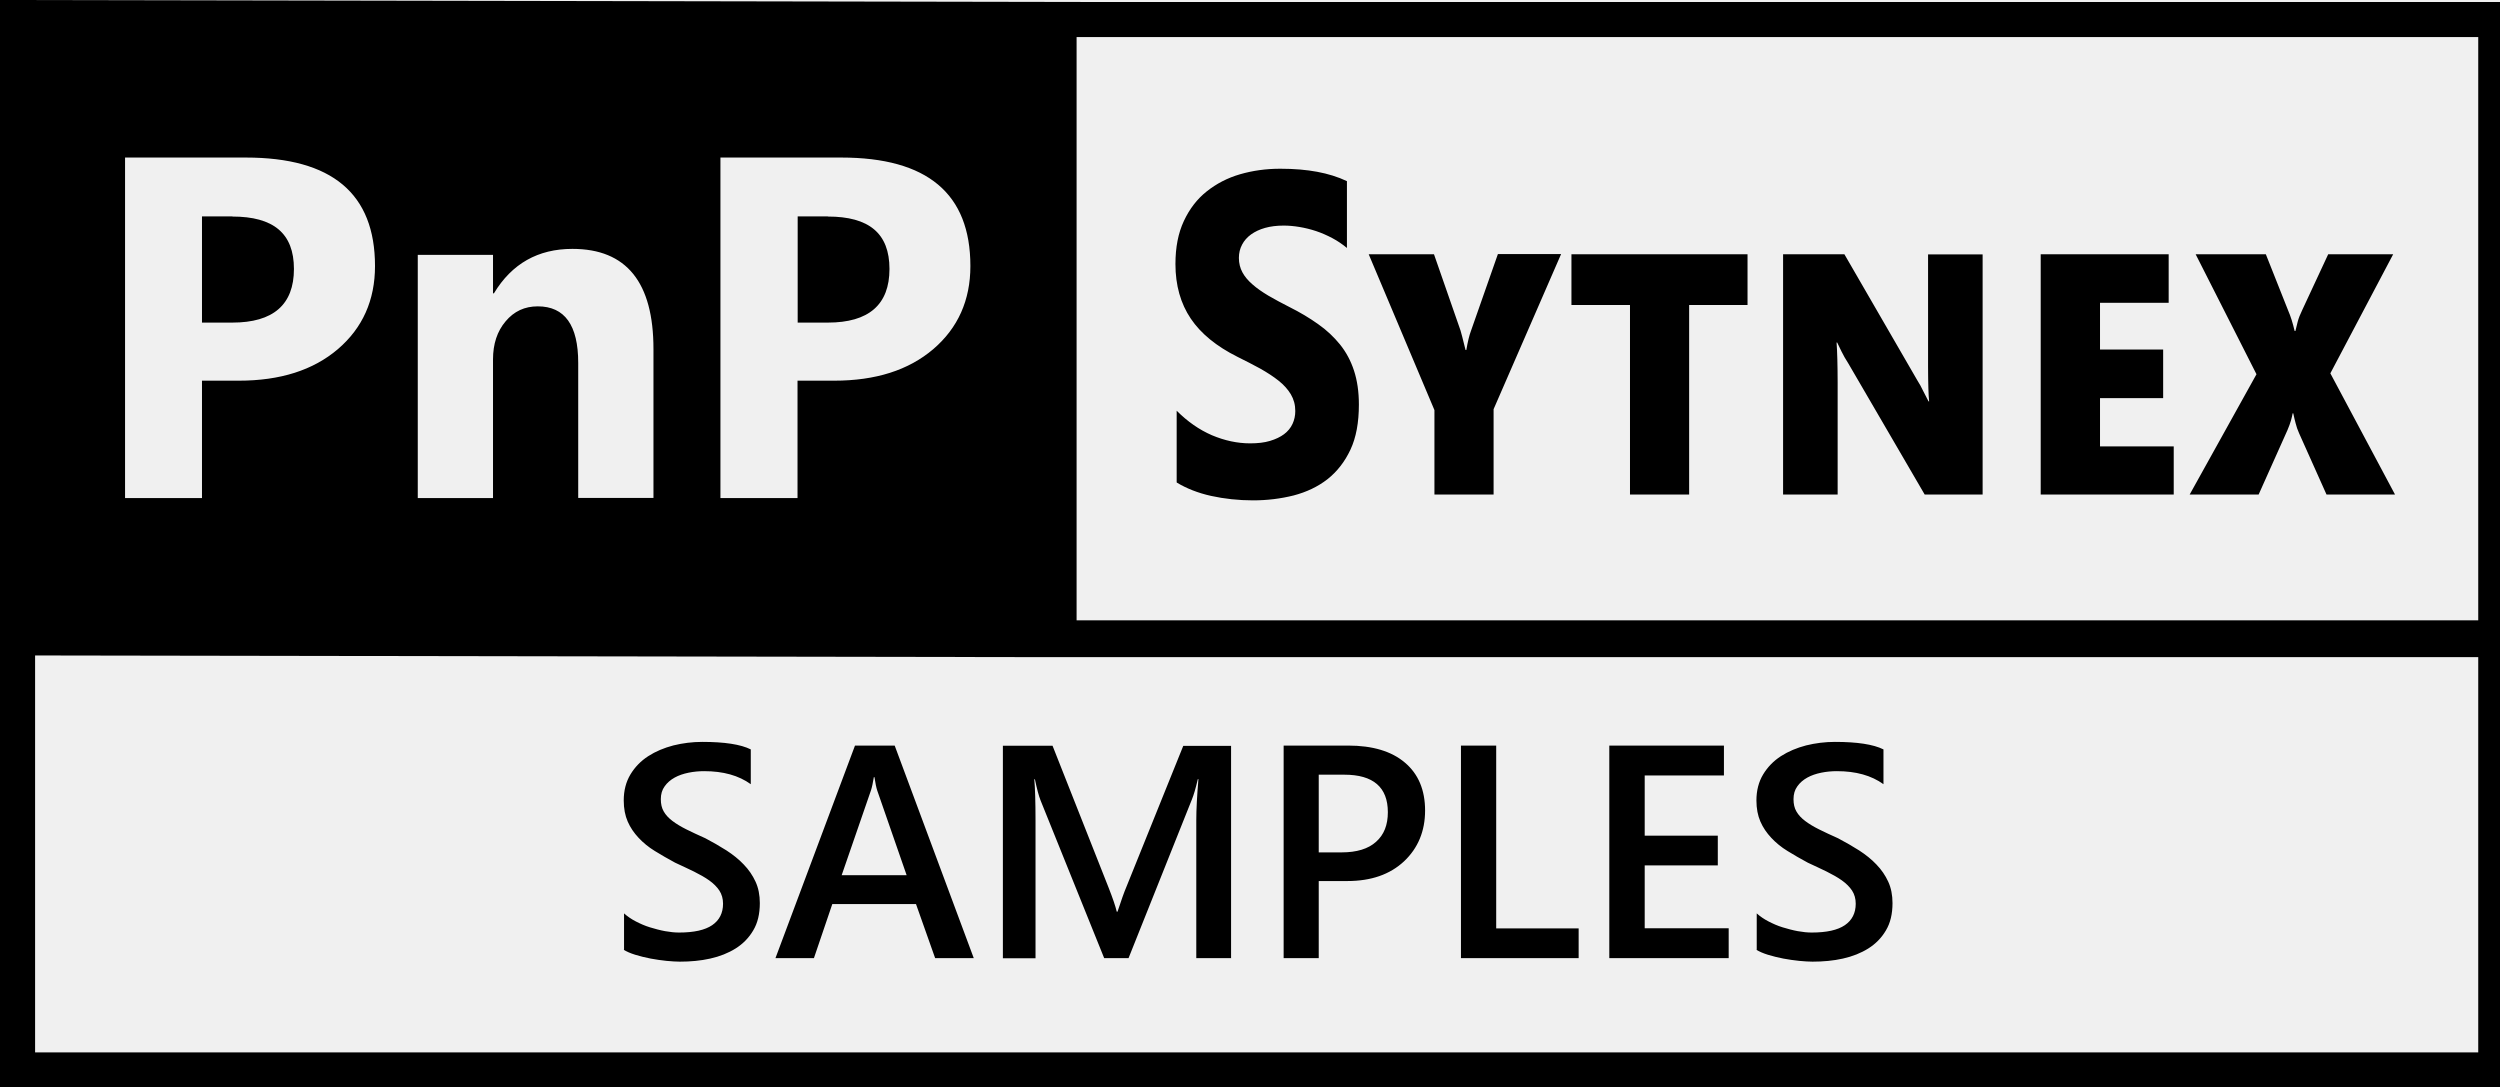
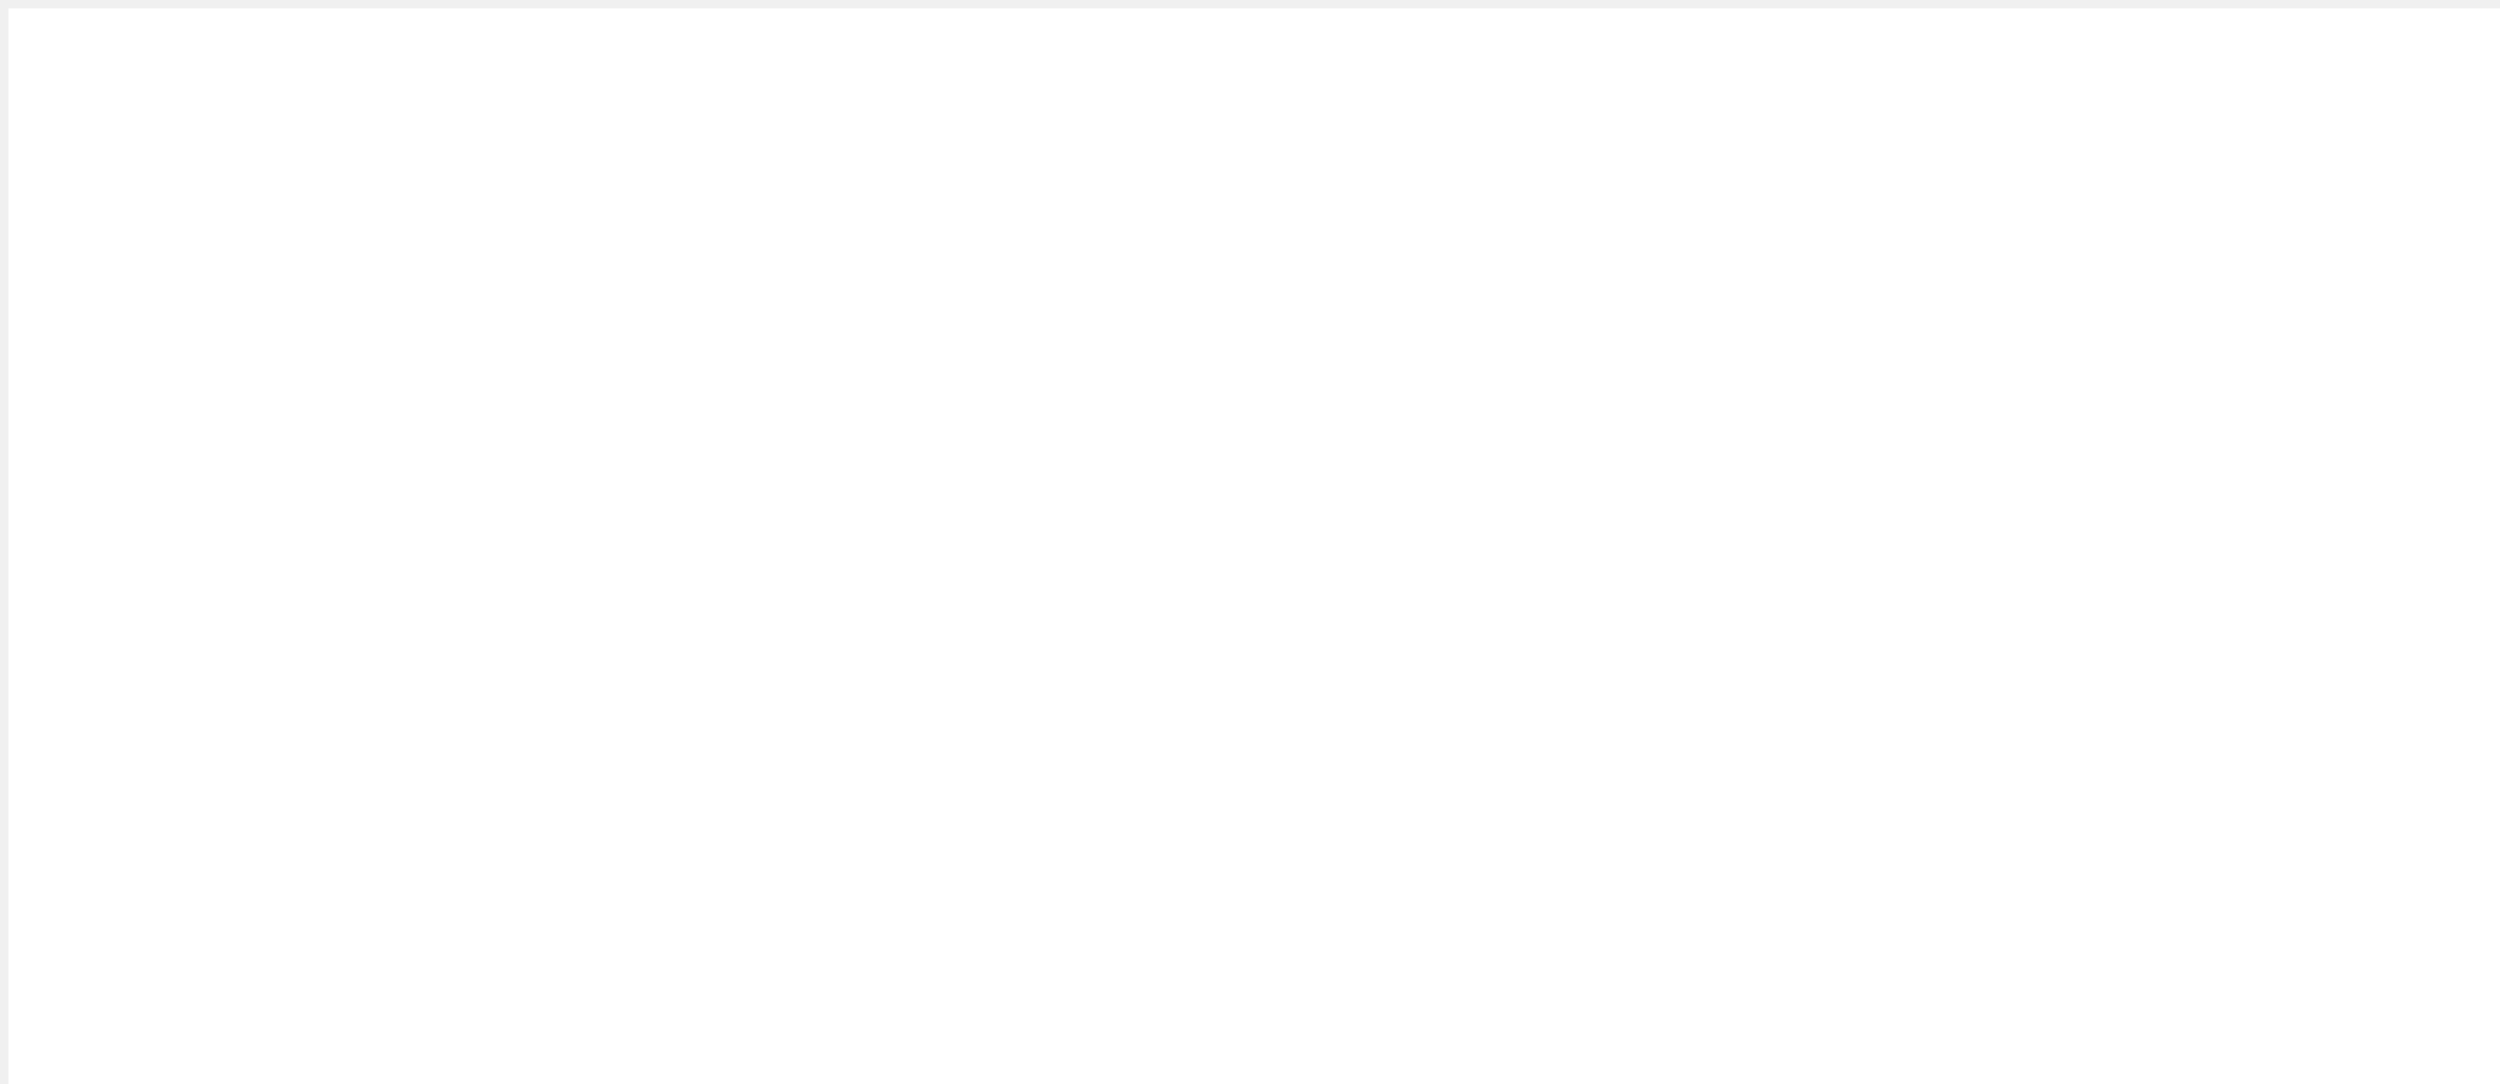
- <svg xmlns="http://www.w3.org/2000/svg" id="Layer_1" data-name="Layer 1" height="40" viewBox="0 0 163.13 70.88">
-   <defs>
-     <style>.cls-1{fill:#fff;}</style>
-   </defs>
-   <g id="PnP_Syntex_Samples" data-name="PnP Syntex Samples">
-     <path class="d" d="m40.72,61.97v-2.37c.21.19.47.37.76.52.29.15.6.29.93.39s.66.19.99.25.63.09.91.09c.97,0,1.69-.16,2.16-.48s.71-.79.71-1.4c0-.33-.08-.61-.24-.86-.16-.24-.38-.46-.66-.66-.28-.2-.62-.39-1-.58-.38-.18-.79-.38-1.23-.58-.47-.25-.91-.51-1.32-.76s-.76-.54-1.06-.86-.54-.67-.71-1.06c-.17-.39-.26-.85-.26-1.38,0-.65.15-1.22.44-1.7.29-.48.68-.88,1.16-1.19.48-.31,1.03-.54,1.64-.7.61-.15,1.24-.23,1.88-.23,1.45,0,2.51.16,3.17.49v2.27c-.79-.57-1.8-.85-3.04-.85-.34,0-.68.03-1.02.1s-.64.17-.91.32c-.27.15-.49.34-.65.57-.17.23-.25.51-.25.84,0,.31.06.58.19.8.13.23.32.43.57.62.25.19.55.37.91.55s.77.37,1.24.58c.48.25.94.52,1.37.79.43.28.81.58,1.13.92.33.34.58.71.77,1.12.19.41.28.88.28,1.4,0,.7-.14,1.3-.43,1.78-.28.48-.67.88-1.15,1.18-.48.3-1.03.52-1.66.66-.62.14-1.29.2-1.98.2-.23,0-.52-.02-.86-.05s-.69-.09-1.04-.15c-.35-.07-.69-.15-1.01-.25-.32-.1-.57-.21-.76-.33Zm22.82.55h-2.52l-1.25-3.53h-5.46l-1.2,3.53h-2.51l5.19-13.87h2.59l5.16,13.87Zm-4.38-5.41l-1.92-5.53c-.06-.18-.12-.47-.18-.87h-.04c-.06.37-.12.66-.19.87l-1.91,5.53h4.25Zm21.18,5.41h-2.28v-8.98c0-.74.05-1.63.14-2.7h-.04c-.14.61-.27,1.04-.38,1.31l-4.14,10.37h-1.59l-4.15-10.29c-.12-.3-.24-.76-.37-1.38h-.04c.05.55.08,1.46.08,2.72v8.96h-2.13v-13.87h3.24l3.65,9.24c.28.71.46,1.24.54,1.59h.05c.24-.73.43-1.27.58-1.62l3.71-9.2h3.12v13.87Zm5.71-5.03v5.03h-2.29v-13.87h4.21c1.59,0,2.83.37,3.7,1.11.88.74,1.32,1.79,1.32,3.13s-.46,2.45-1.37,3.31c-.92.86-2.15,1.29-3.71,1.29h-1.85Zm0-6.94v5.07h1.49c.99,0,1.74-.23,2.25-.69.52-.46.77-1.1.77-1.93,0-1.63-.95-2.45-2.84-2.45h-1.67Zm16.96,11.97h-7.68v-13.87h2.3v11.93h5.38v1.94Zm9.79,0h-7.79v-13.87h7.48v1.95h-5.17v3.93h4.77v1.94h-4.77v4.1h5.48v1.94Zm1.83-.55v-2.37c.21.19.47.37.76.52.29.15.6.29.93.39s.66.19.99.25.63.09.91.09c.97,0,1.69-.16,2.16-.48s.71-.79.71-1.4c0-.33-.08-.61-.24-.86-.16-.24-.38-.46-.66-.66-.28-.2-.62-.39-1-.58-.38-.18-.79-.38-1.23-.58-.47-.25-.91-.51-1.32-.76s-.76-.54-1.06-.86-.54-.67-.71-1.06c-.17-.39-.26-.85-.26-1.38,0-.65.15-1.22.44-1.7.29-.48.68-.88,1.16-1.19.48-.31,1.03-.54,1.64-.7.61-.15,1.24-.23,1.88-.23,1.45,0,2.51.16,3.17.49v2.27c-.79-.57-1.8-.85-3.04-.85-.34,0-.68.03-1.02.1s-.64.17-.91.32c-.27.15-.49.34-.65.57-.17.23-.25.51-.25.84,0,.31.06.58.19.8.13.23.32.43.57.62.25.19.55.37.91.55s.77.37,1.24.58c.48.25.94.52,1.37.79.43.28.81.58,1.13.92.33.34.58.71.77,1.12.19.41.28.88.28,1.4,0,.7-.14,1.3-.43,1.78-.28.48-.67.88-1.15,1.18-.48.3-1.03.52-1.66.66-.62.14-1.29.2-1.98.2-.23,0-.52-.02-.86-.05s-.69-.09-1.04-.15c-.35-.07-.69-.15-1.01-.25-.32-.1-.57-.21-.76-.33ZM54.02,14.12h-1.97v6.93h1.97c2.67,0,4.02-1.17,4.02-3.5s-1.34-3.42-4.02-3.42Zm-38.86,0h-1.98v6.93h1.98c2.67,0,4.02-1.17,4.02-3.5s-1.34-3.42-4.02-3.42ZM70.25.13h0S0,0,0,0v40.48h0v30.47h163.99V.13h-93.74Zm-23.23,10.15h7.87c5.62,0,8.43,2.35,8.43,7.08,0,2.23-.81,4.04-2.42,5.42-1.62,1.38-3.77,2.06-6.47,2.06h-2.39v7.66h-5.03V10.28Zm-19.76,6.35h4.91v2.51h.06c1.17-1.94,2.88-2.9,5.12-2.9,3.53,0,5.29,2.18,5.29,6.54v9.71h-4.91v-8.81c0-2.46-.88-3.69-2.64-3.69-.85,0-1.55.32-2.1.98-.55.65-.82,1.48-.82,2.48v9.05h-4.91v-15.87Zm-19.09-6.35h7.87c5.62,0,8.43,2.35,8.43,7.08,0,2.23-.81,4.04-2.42,5.42-1.62,1.38-3.77,2.06-6.47,2.06h-2.4v7.66h-5.02V10.28Zm153.54,58.39H2.29v-25.9l65.65.11h0s93.77,0,93.77,0v25.78Zm-91.46-28.19V2.42h91.46v38.06h-91.46Zm6.53-9.01v-4.67c.71.71,1.47,1.24,2.3,1.6.83.35,1.66.53,2.5.53.49,0,.93-.05,1.29-.16.37-.11.68-.26.92-.44.25-.19.43-.41.55-.67.12-.26.18-.54.18-.84,0-.41-.1-.77-.29-1.09-.19-.32-.46-.62-.8-.89-.34-.27-.74-.53-1.2-.79-.46-.25-.96-.51-1.49-.77-1.36-.68-2.38-1.51-3.04-2.49s-1-2.17-1-3.56c0-1.09.18-2.02.55-2.81s.86-1.43,1.49-1.93,1.35-.88,2.18-1.12c.83-.24,1.7-.36,2.62-.36s1.71.07,2.41.2c.7.13,1.35.33,1.94.61v4.36c-.29-.24-.61-.46-.95-.64-.34-.18-.7-.34-1.06-.46-.36-.12-.73-.21-1.09-.27-.36-.06-.7-.09-1.03-.09-.45,0-.85.05-1.21.15-.36.1-.67.25-.92.43-.25.18-.45.41-.58.66-.14.26-.21.55-.21.87,0,.35.08.66.23.94s.37.54.66.79c.28.25.63.49,1.03.73.41.24.86.48,1.37.74.7.35,1.32.72,1.88,1.12.56.39,1.03.84,1.43,1.33.4.5.7,1.06.91,1.7.21.64.32,1.38.32,2.22,0,1.17-.18,2.15-.55,2.94-.37.79-.87,1.43-1.5,1.93-.63.49-1.37.84-2.21,1.06-.84.21-1.72.32-2.65.32s-1.87-.1-2.73-.29c-.86-.19-1.61-.49-2.24-.87Zm25.08-14.88l-4.4,10.11v5.57h-3.86v-5.51l-4.29-10.17h4.26l1.73,4.97s.05.18.11.4.13.51.22.88h.05c.09-.53.19-.95.3-1.24l1.76-5.02h4.12Zm12.18,3.31h-3.82v12.37h-3.86v-12.37h-3.82v-3.31h11.49v3.31Zm15.33,12.37h-3.78l-4.98-8.55c-.18-.28-.33-.54-.45-.79-.12-.24-.21-.44-.28-.58h-.04c.02.28.04.64.05,1.09.01.44.02.95.02,1.52v7.31h-3.56v-15.68h4l4.76,8.23c.14.22.27.45.38.69.12.24.23.46.35.68h.04c-.02-.18-.04-.47-.05-.85-.01-.38-.02-.85-.02-1.39v-7.35h3.56v15.68Zm12.47,0h-8.68v-15.68h8.35v3.17h-4.48v3.05h4.12v3.17h-4.12v3.15h4.81v3.15Zm14.44,0h-4.47l-1.79-4c-.1-.22-.17-.43-.22-.63-.05-.19-.11-.42-.16-.67h-.04c-.02.13-.06.28-.11.47-.05.18-.13.39-.23.63l-1.88,4.2h-4.5l4.36-7.85-3.97-7.83h4.58l1.46,3.68c.16.37.3.81.42,1.33h.05c.04-.17.09-.38.15-.61.06-.23.16-.48.3-.77l1.69-3.63h4.24l-4.1,7.77,4.22,7.91Z" />
-   </g>
+ <svg xmlns="http://www.w3.org/2000/svg" version="1.1" id="Layer_1" x="0px" y="0px" width="100%" viewBox="0 0 300 130" enable-background="new 0 0 300 130" xml:space="preserve">
+   <path fill="#FFFFFF" opacity="1" stroke="none" d=" M300.47,131   C200.293,131 100.647,131 1.015,131   C1.015,87.64 1.015,44.32 1.015,1.005   C101.02,1.005 201.01,1.005 301,1.007   C301,44.339 301,87.67 300.47,131  z" />
</svg>
